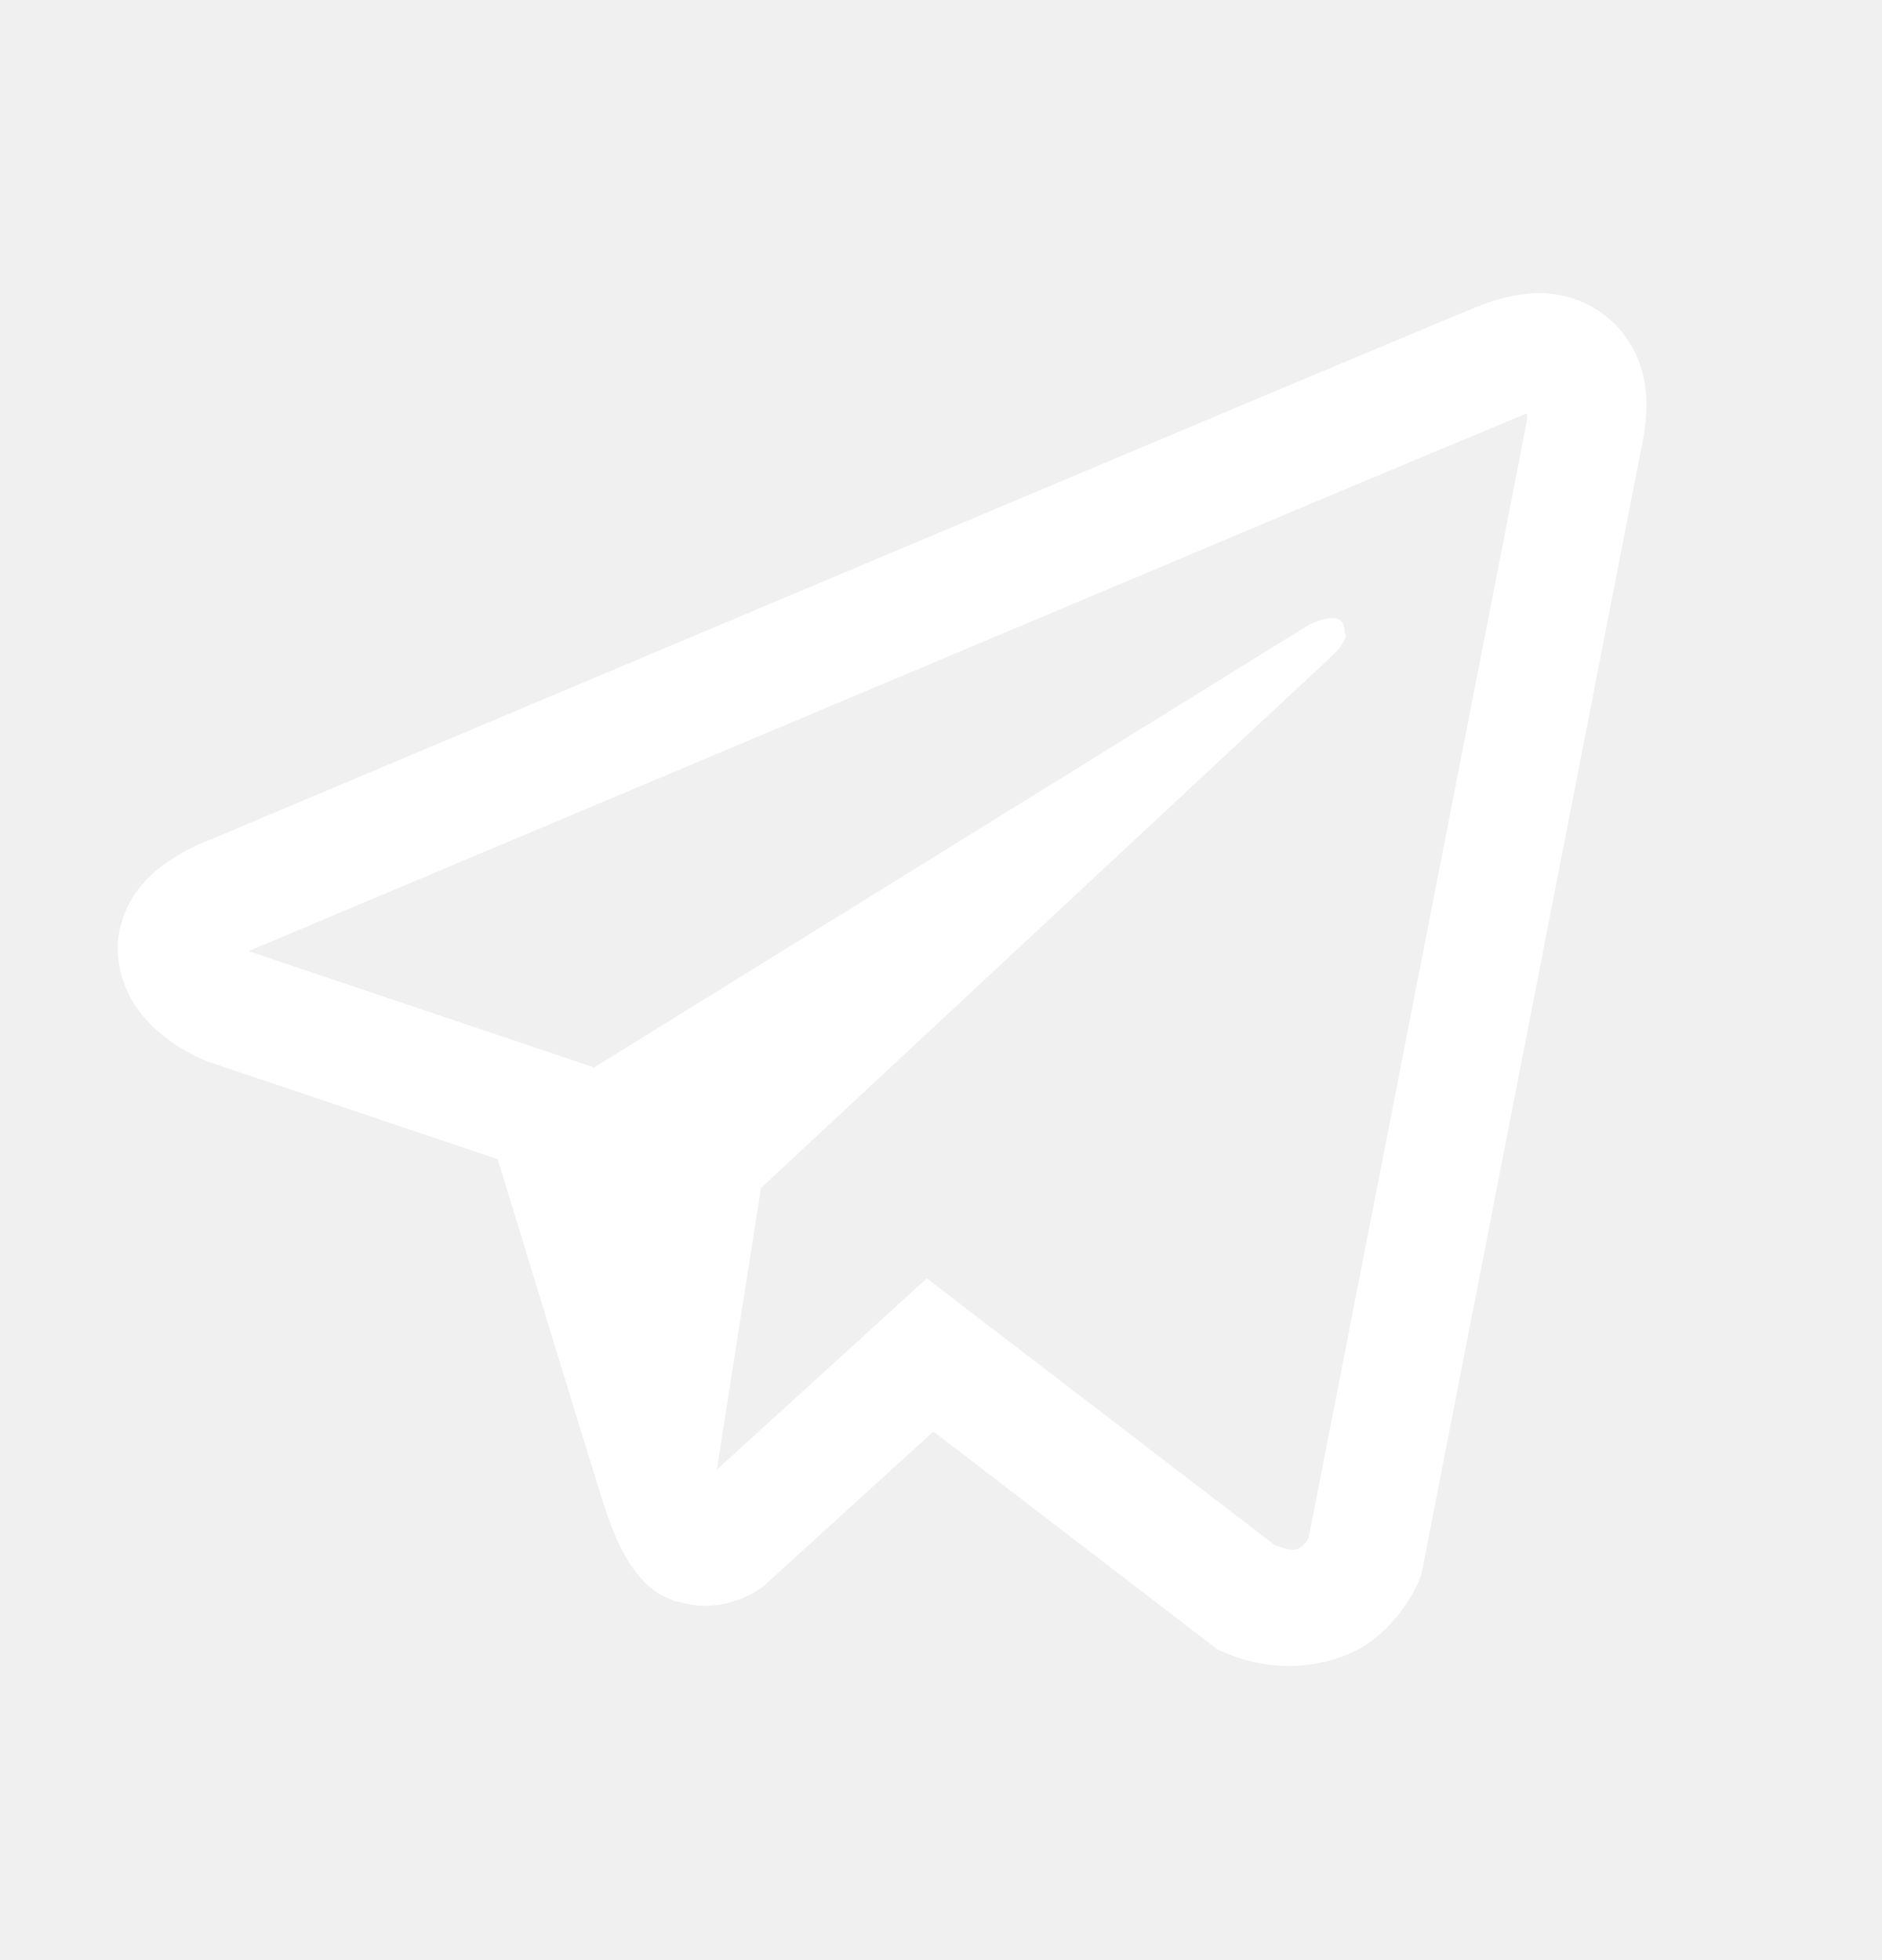
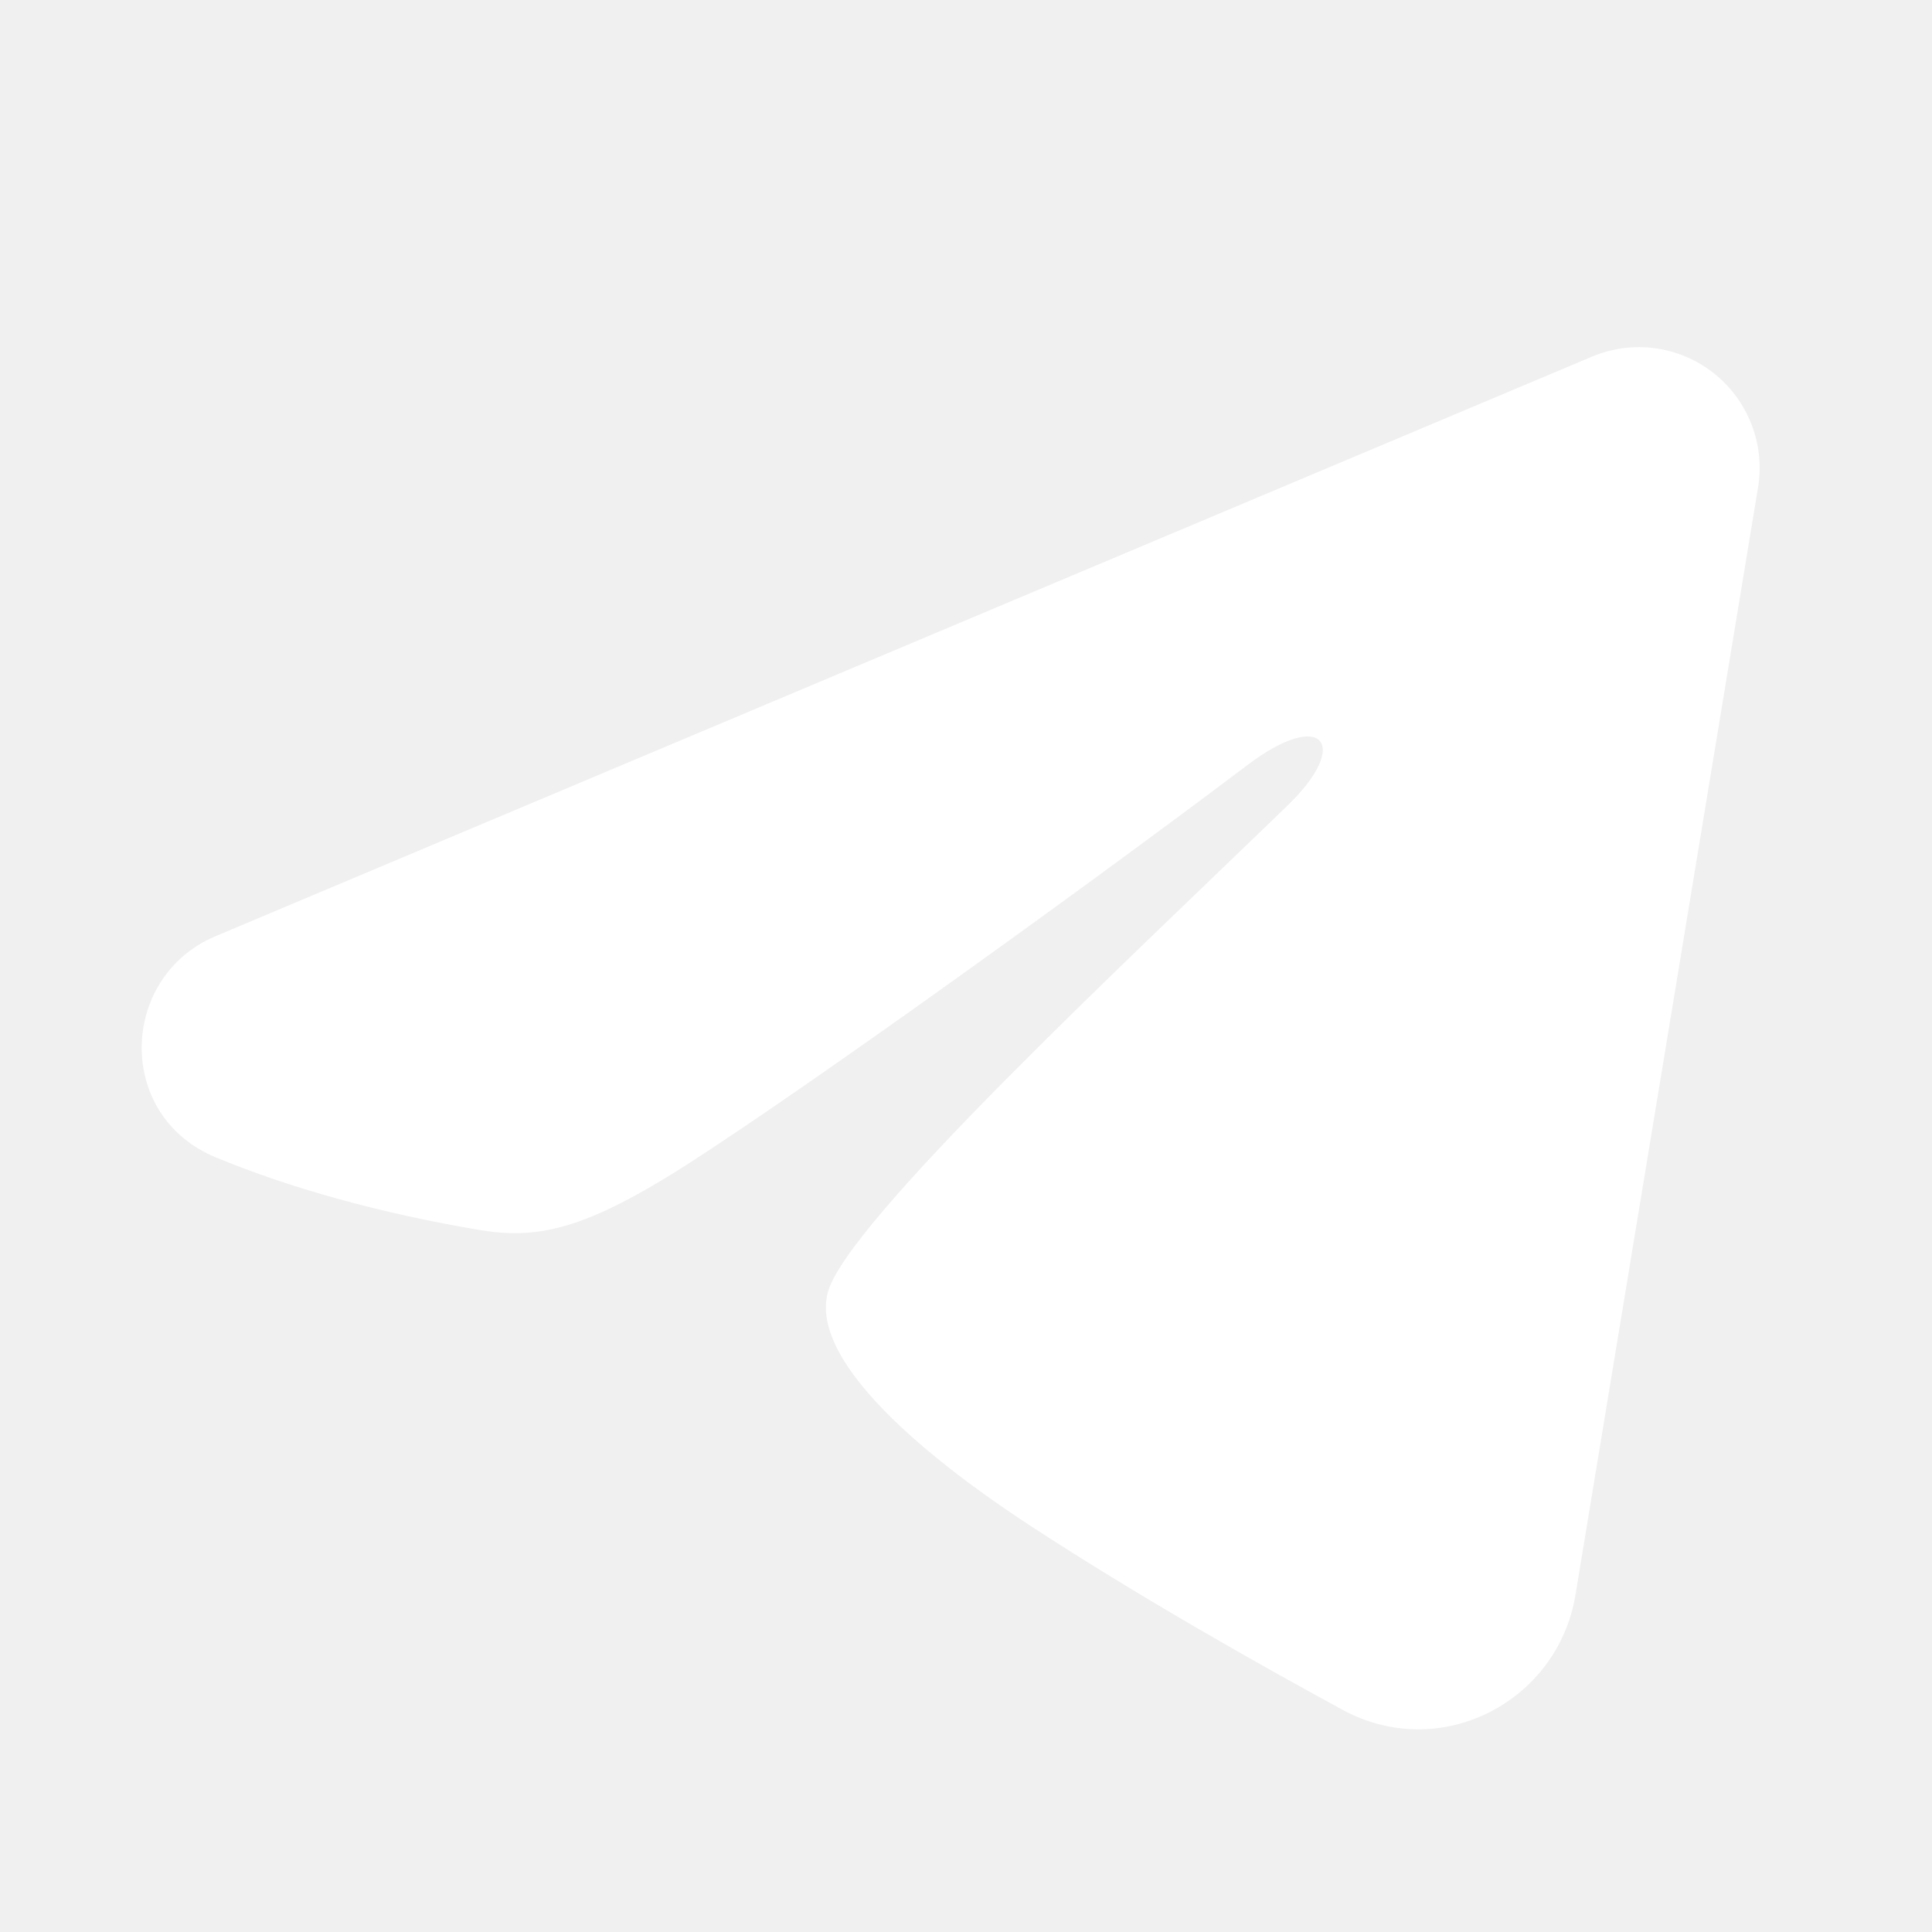
- <svg xmlns="http://www.w3.org/2000/svg" width="24" height="25" viewBox="0 0 24 25" fill="none">
-   <path d="M19.553 3.74C19.312 3.758 19.076 3.814 18.853 3.907H18.85C18.636 3.992 17.62 4.42 16.075 5.068L10.539 7.399C6.566 9.072 2.66 10.719 2.66 10.719L2.707 10.701C2.707 10.701 2.438 10.789 2.156 10.982C1.983 11.093 1.833 11.237 1.717 11.407C1.579 11.61 1.468 11.92 1.509 12.24C1.577 12.781 1.928 13.106 2.18 13.285C2.435 13.467 2.678 13.552 2.678 13.552H2.684L6.346 14.785C6.51 15.313 7.462 18.442 7.691 19.162C7.826 19.593 7.957 19.862 8.121 20.068C8.201 20.173 8.294 20.26 8.405 20.331C8.464 20.365 8.525 20.391 8.59 20.41L8.552 20.401C8.564 20.404 8.573 20.413 8.581 20.416C8.611 20.425 8.631 20.428 8.669 20.434C9.249 20.609 9.715 20.249 9.715 20.249L9.741 20.228L11.903 18.259L15.527 21.04L15.61 21.075C16.365 21.406 17.13 21.222 17.535 20.896C17.942 20.569 18.1 20.149 18.1 20.149L18.126 20.082L20.927 5.735C21.006 5.381 21.026 5.05 20.939 4.728C20.848 4.402 20.639 4.122 20.353 3.943C20.113 3.796 19.834 3.726 19.553 3.74ZM19.477 5.278C19.474 5.325 19.483 5.32 19.462 5.41V5.419L16.688 19.616C16.676 19.636 16.655 19.681 16.6 19.725C16.541 19.771 16.495 19.801 16.251 19.704L11.819 16.306L9.141 18.746L9.704 15.154L16.946 8.404C17.244 8.126 17.145 8.068 17.145 8.068C17.166 7.727 16.694 7.968 16.694 7.968L7.562 13.625L7.559 13.61L3.182 12.136V12.133L3.17 12.131C3.178 12.129 3.186 12.126 3.193 12.122L3.217 12.11L3.24 12.102C3.24 12.102 7.148 10.455 11.121 8.782C13.11 7.945 15.114 7.101 16.655 6.45C17.57 6.065 18.485 5.683 19.401 5.302C19.462 5.278 19.433 5.278 19.477 5.278Z" fill="white" />
+ <svg xmlns="http://www.w3.org/2000/svg" width="24" height="24" viewBox="0 0 24 24" fill="none">
+   <path fill-rule="evenodd" clip-rule="evenodd" d="M19.777 4.43C20.024 4.326 20.295 4.29 20.56 4.326C20.826 4.362 21.077 4.469 21.288 4.635C21.498 4.801 21.66 5.02 21.757 5.27C21.854 5.52 21.883 5.791 21.839 6.056L19.571 19.813C19.351 21.14 17.895 21.901 16.678 21.24C15.66 20.687 14.148 19.835 12.788 18.946C12.108 18.501 10.025 17.076 10.281 16.062C10.501 15.195 14.001 11.937 16.001 10C16.786 9.239 16.428 8.8 15.501 9.5C13.199 11.238 9.503 13.881 8.281 14.625C7.203 15.281 6.641 15.393 5.969 15.281C4.743 15.077 3.606 14.761 2.678 14.376C1.424 13.856 1.485 12.132 2.677 11.63L19.777 4.43Z" fill="white" />
</svg>
